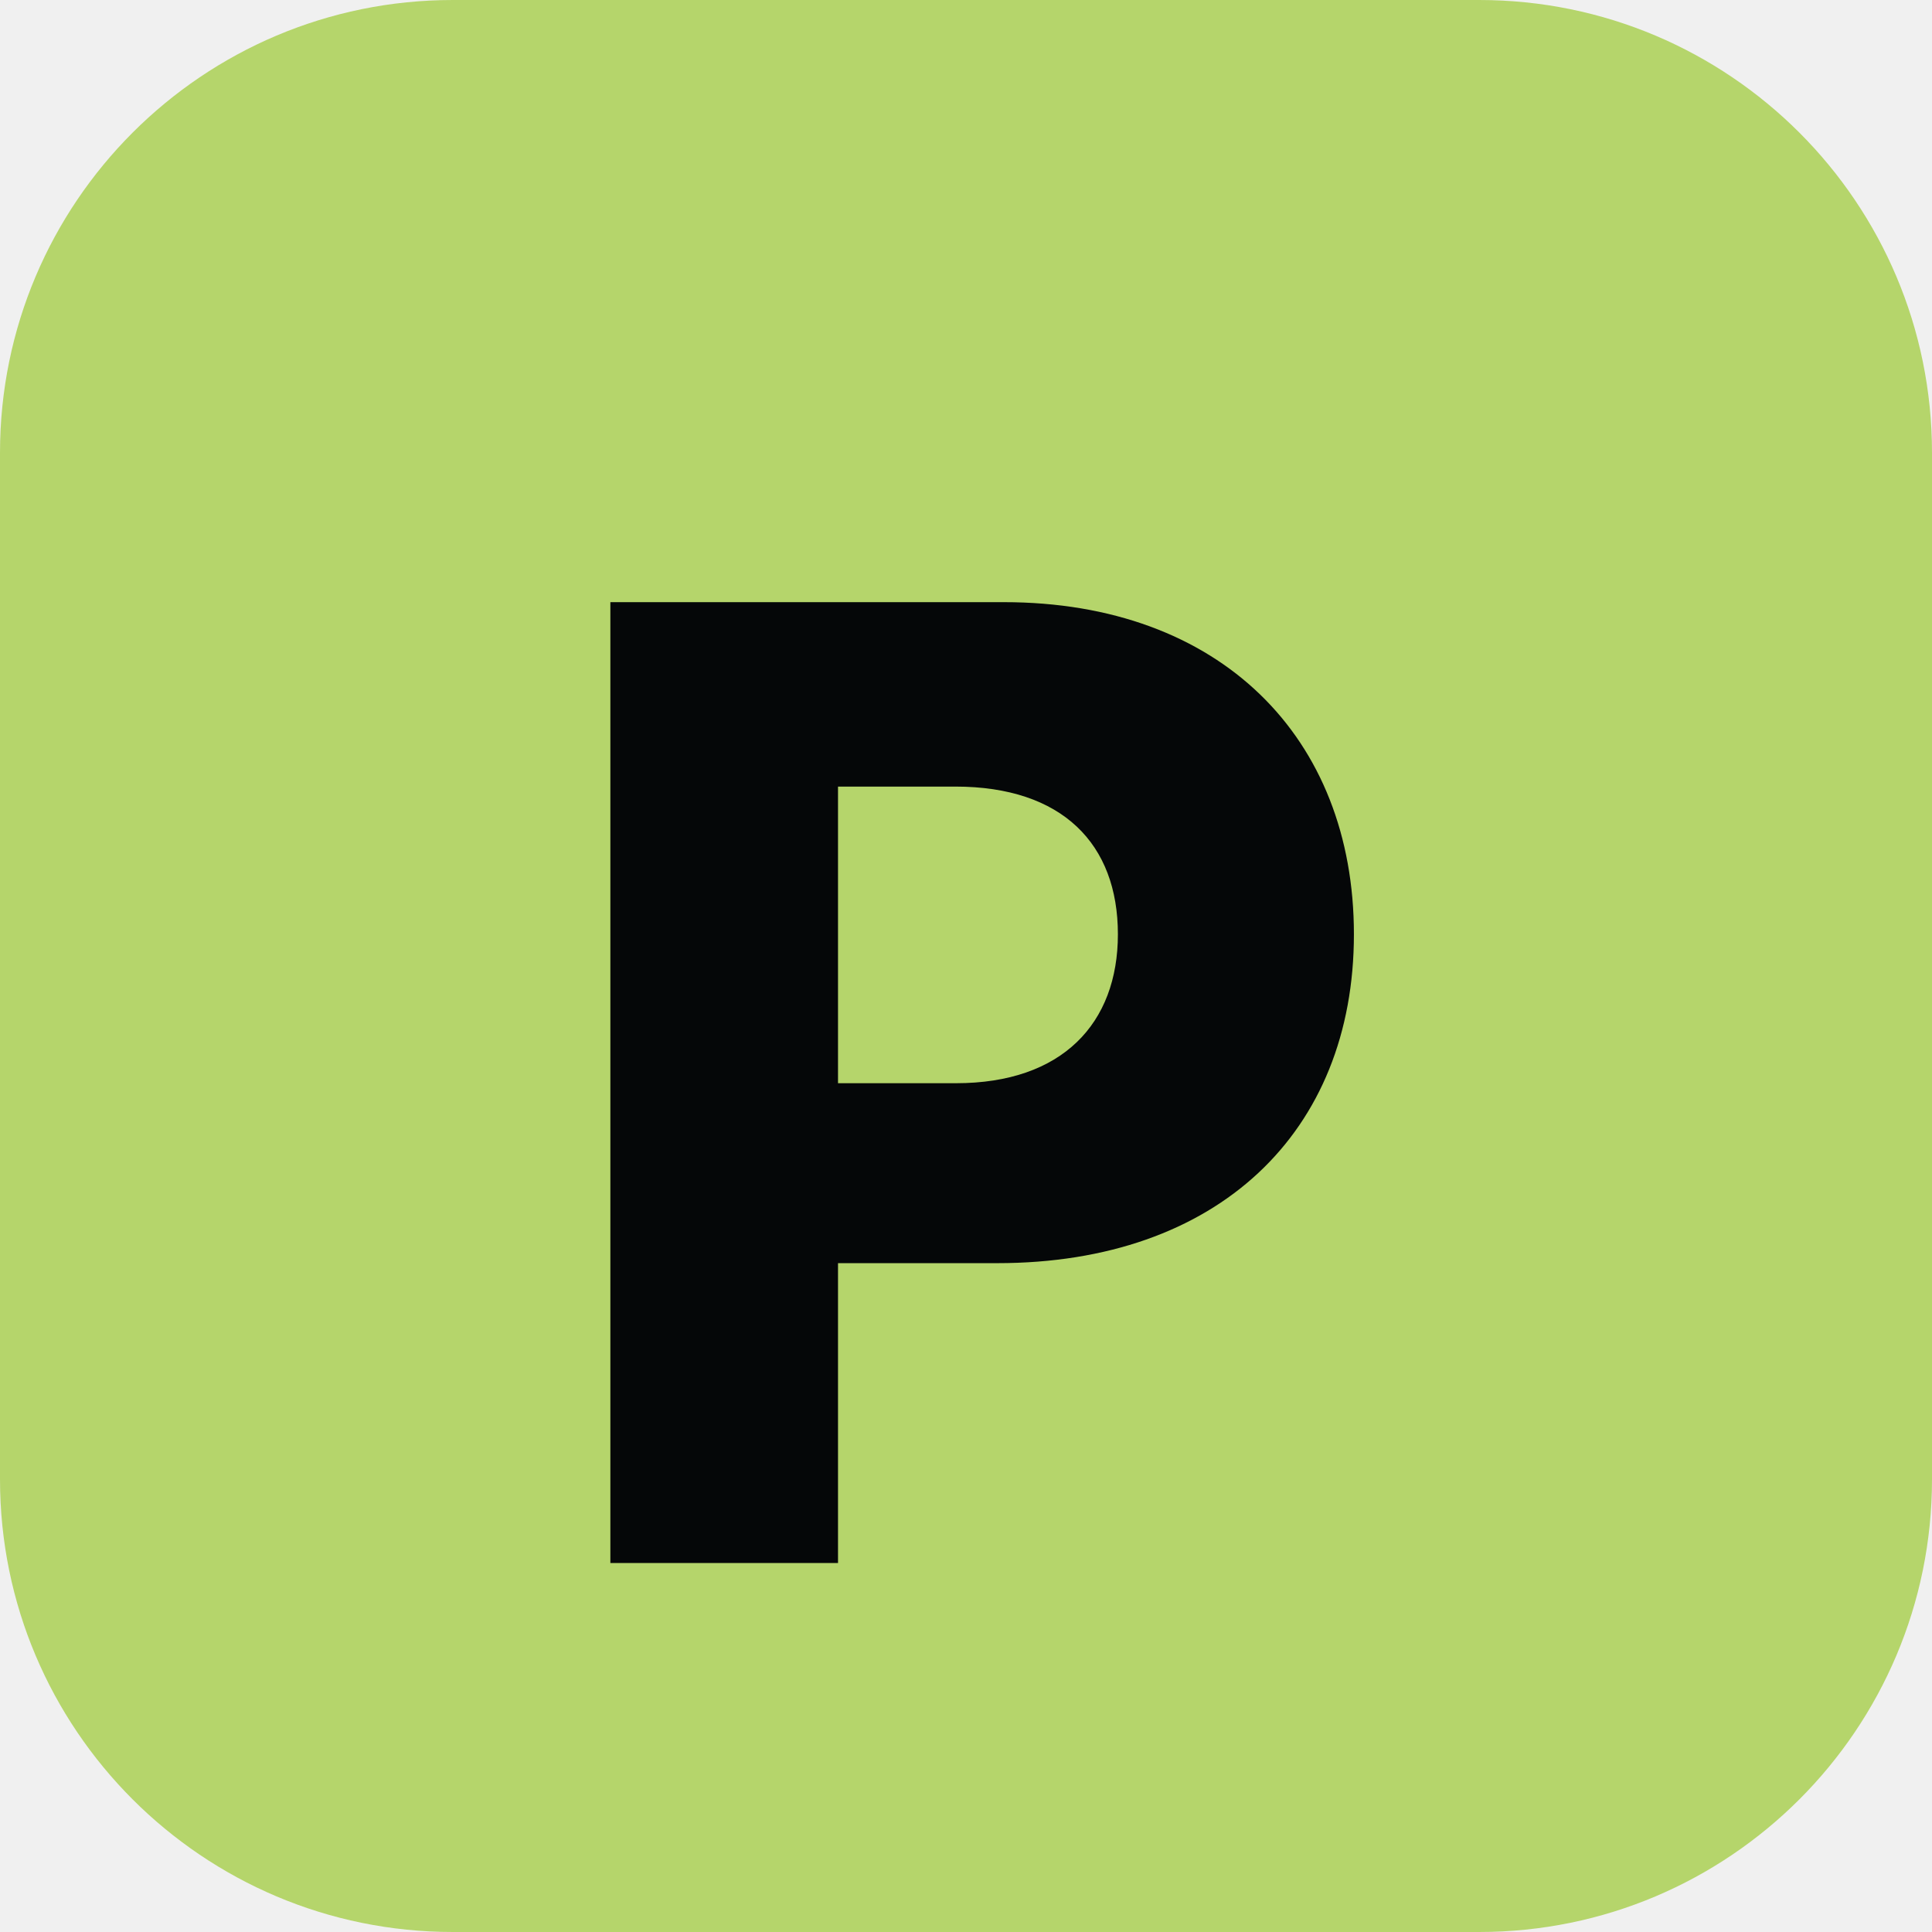
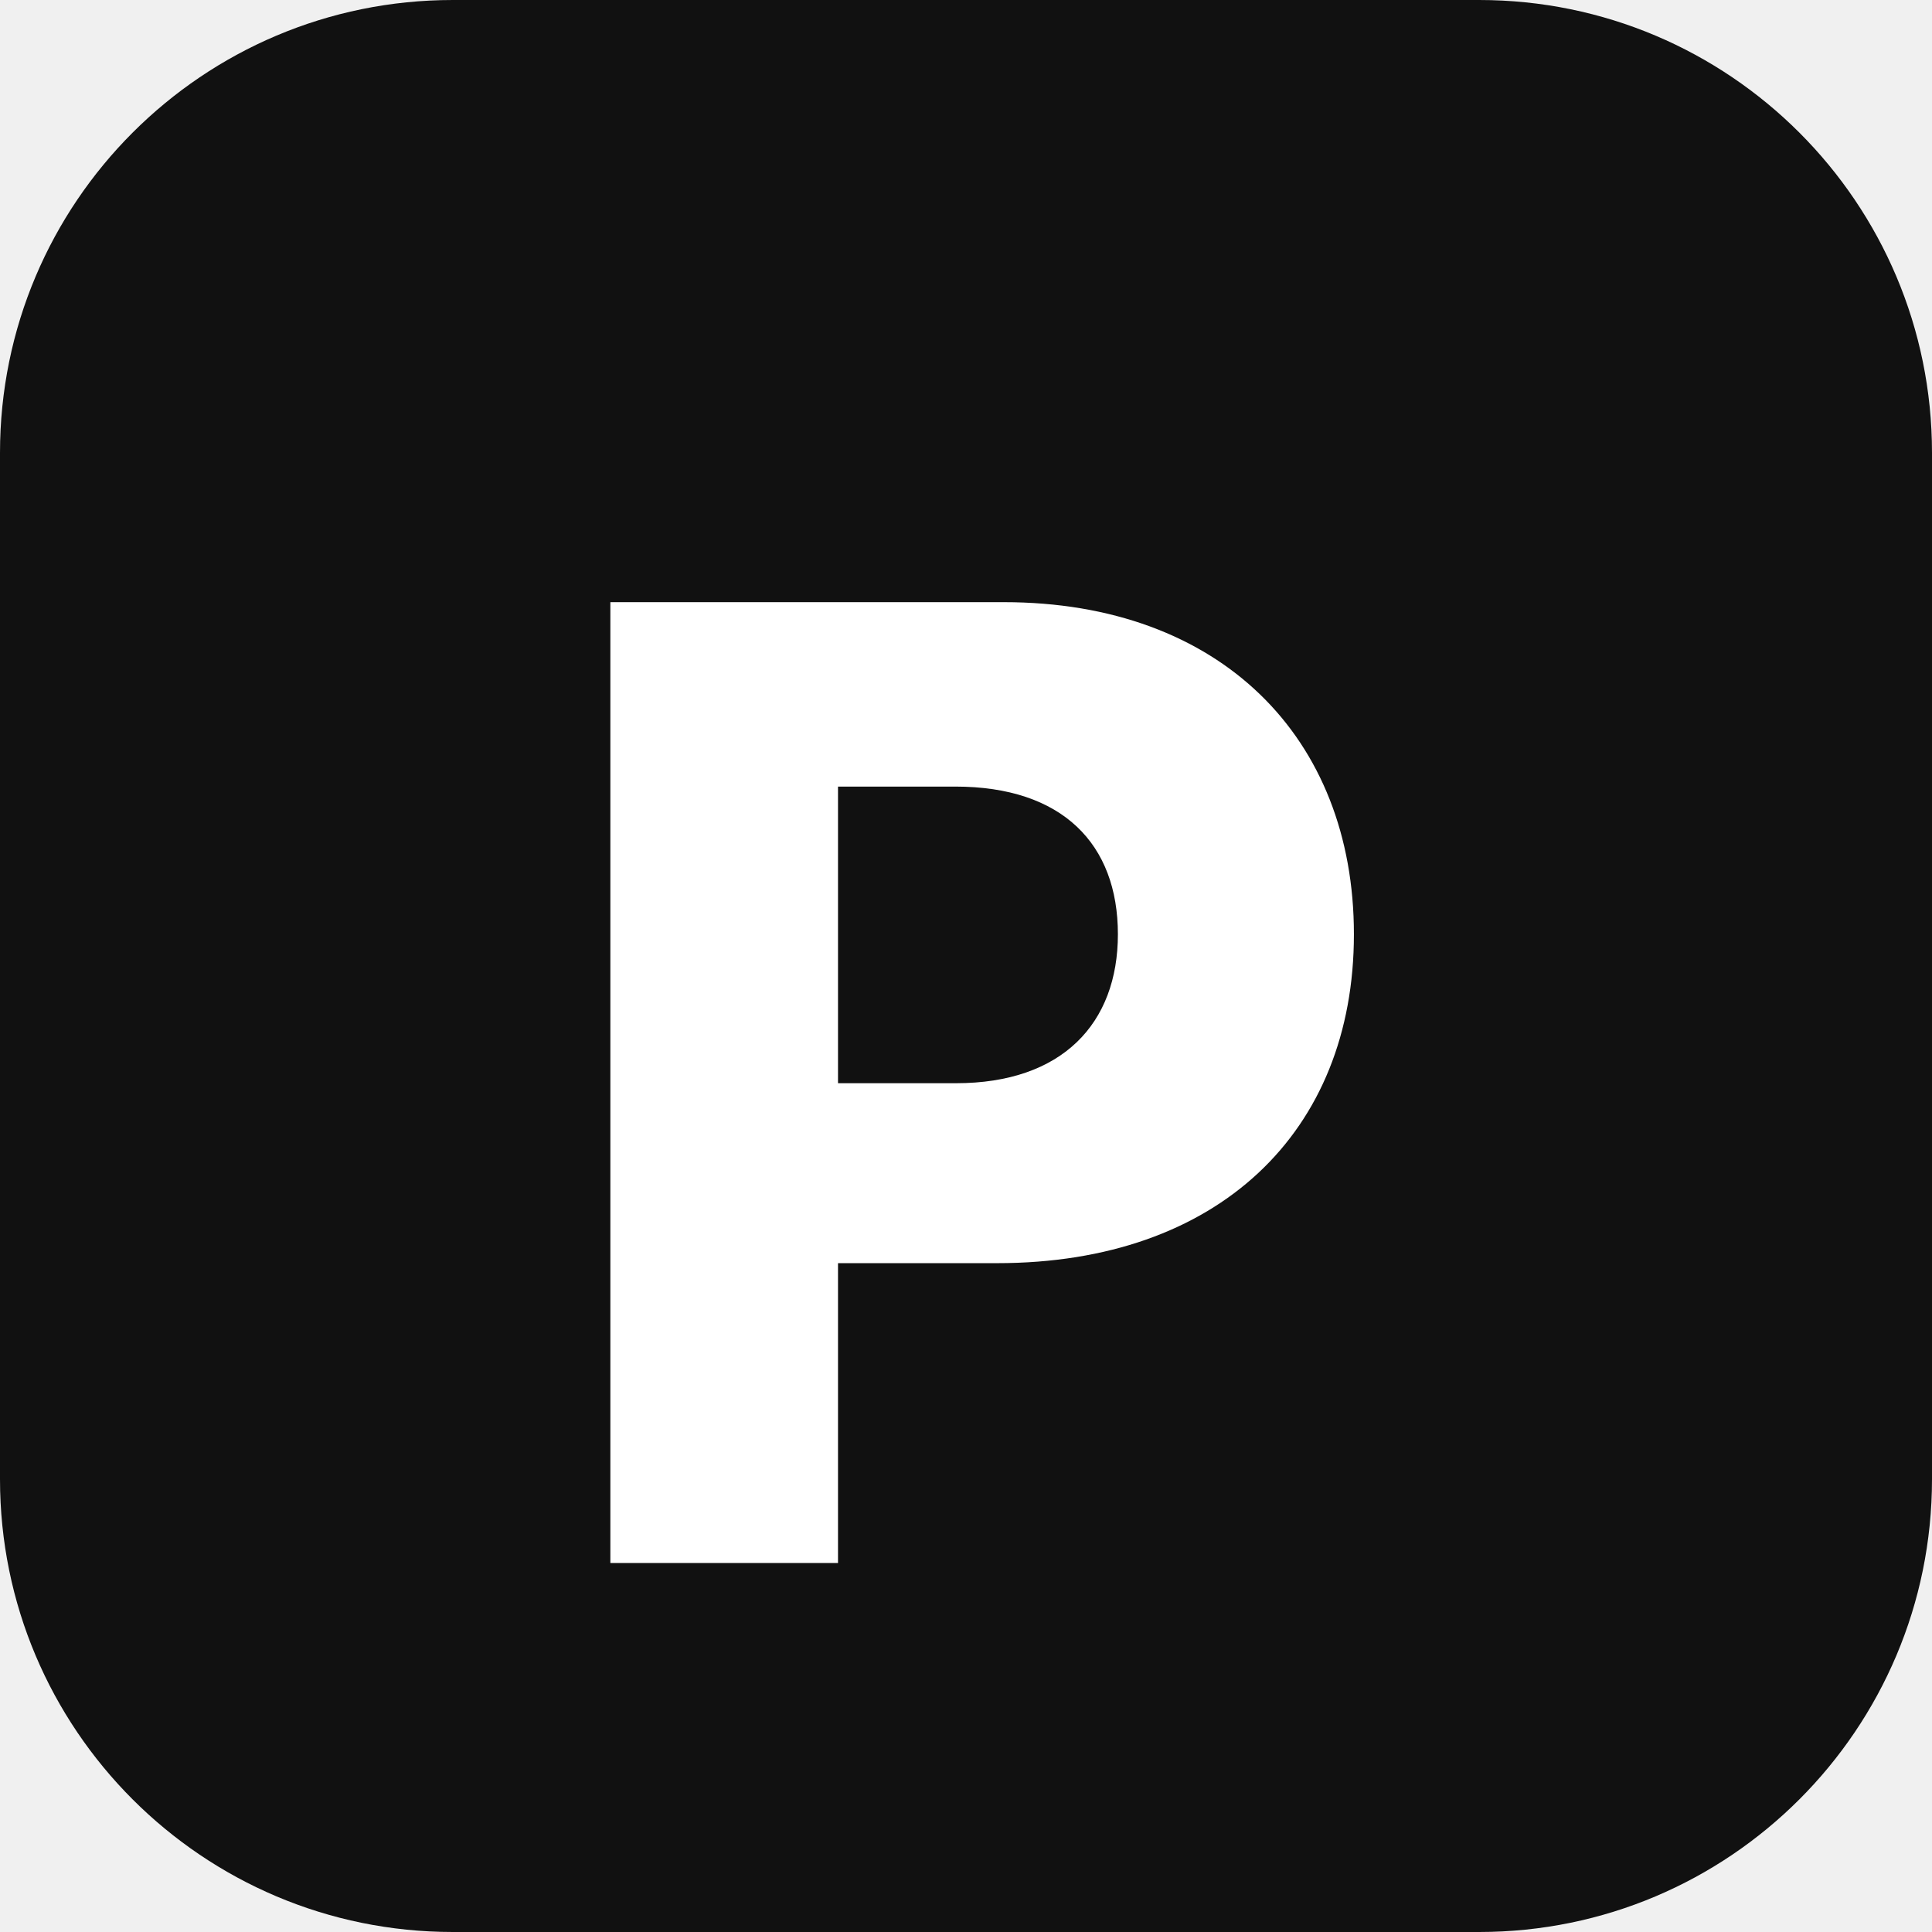
<svg xmlns="http://www.w3.org/2000/svg" viewBox="0 0 512 512">
-   <rect width="512" height="512" rx="120" fill="#b5d56b" />
-   <text x="50%" y="55%" dominant-baseline="middle" text-anchor="middle" font-family="system-ui, -apple-system, sans-serif" font-weight="800" font-size="350" fill="#050708">
+   <rect width="512" height="512" rx="120" fill="#111111" />
+   <text x="50%" y="55%" dominant-baseline="middle" text-anchor="middle" font-family="system-ui, -apple-system, sans-serif" font-weight="800" font-size="350" fill="#ffffff">
    P
  </text>
</svg>
